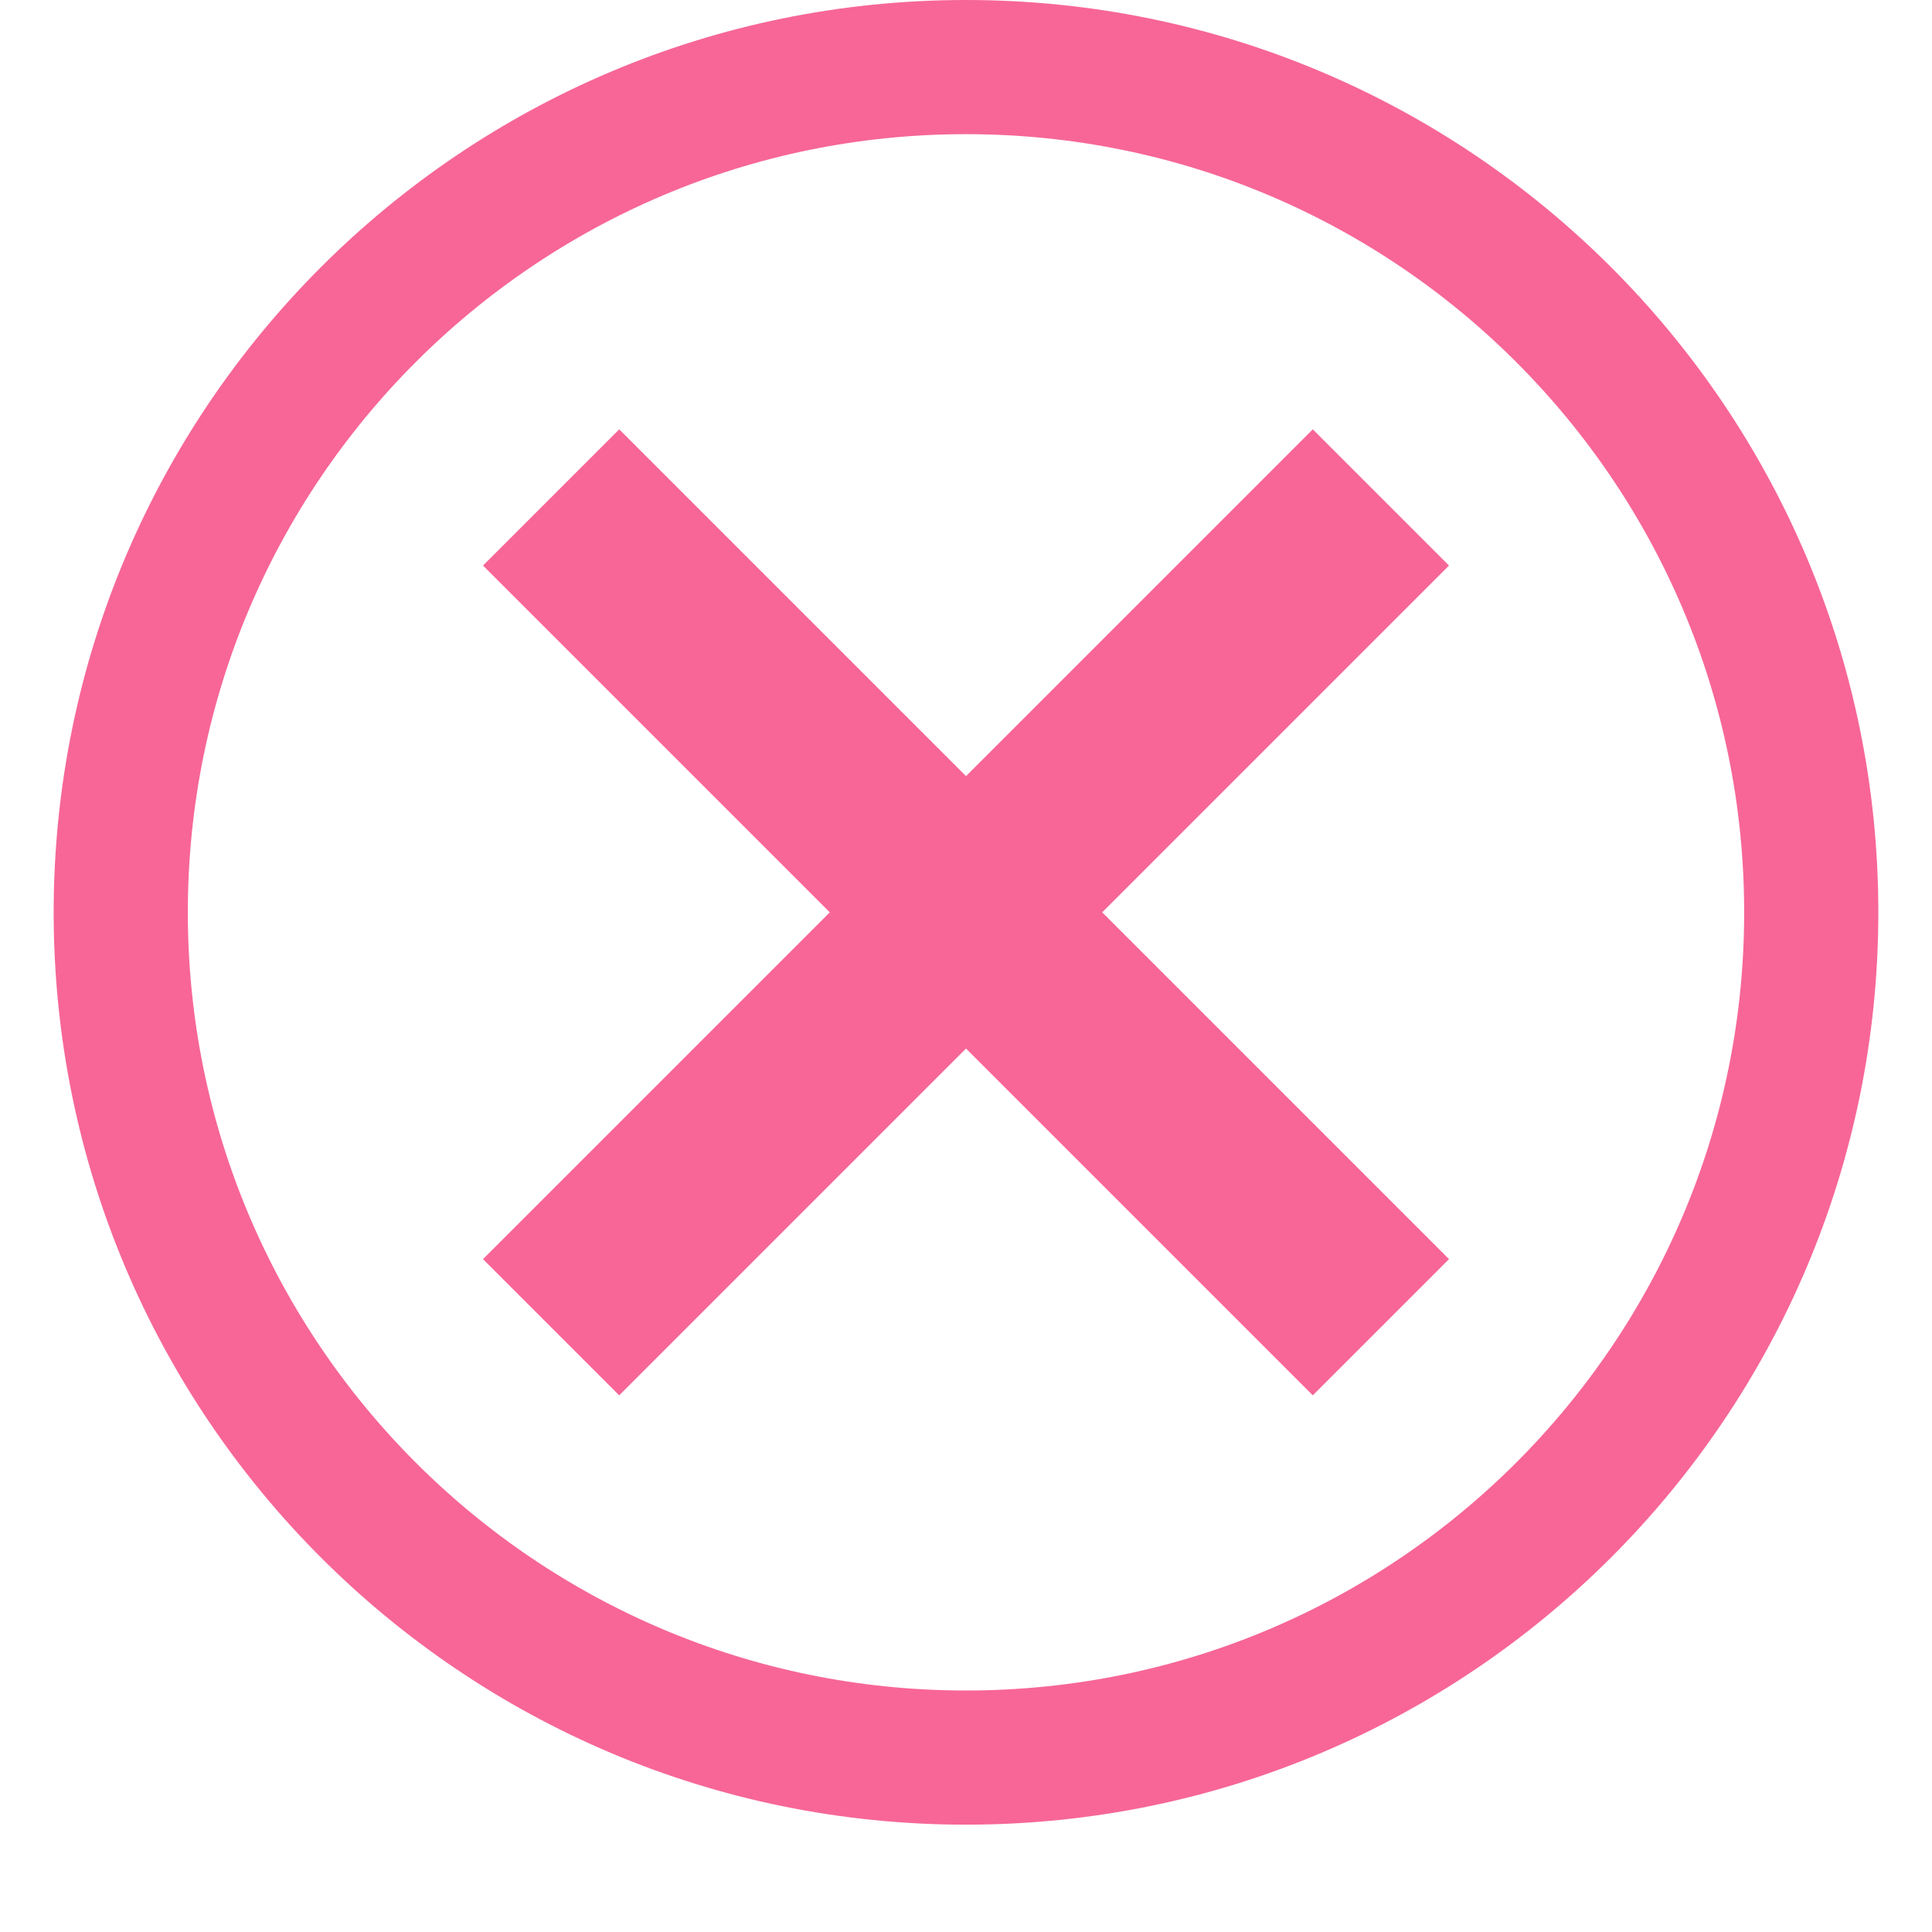
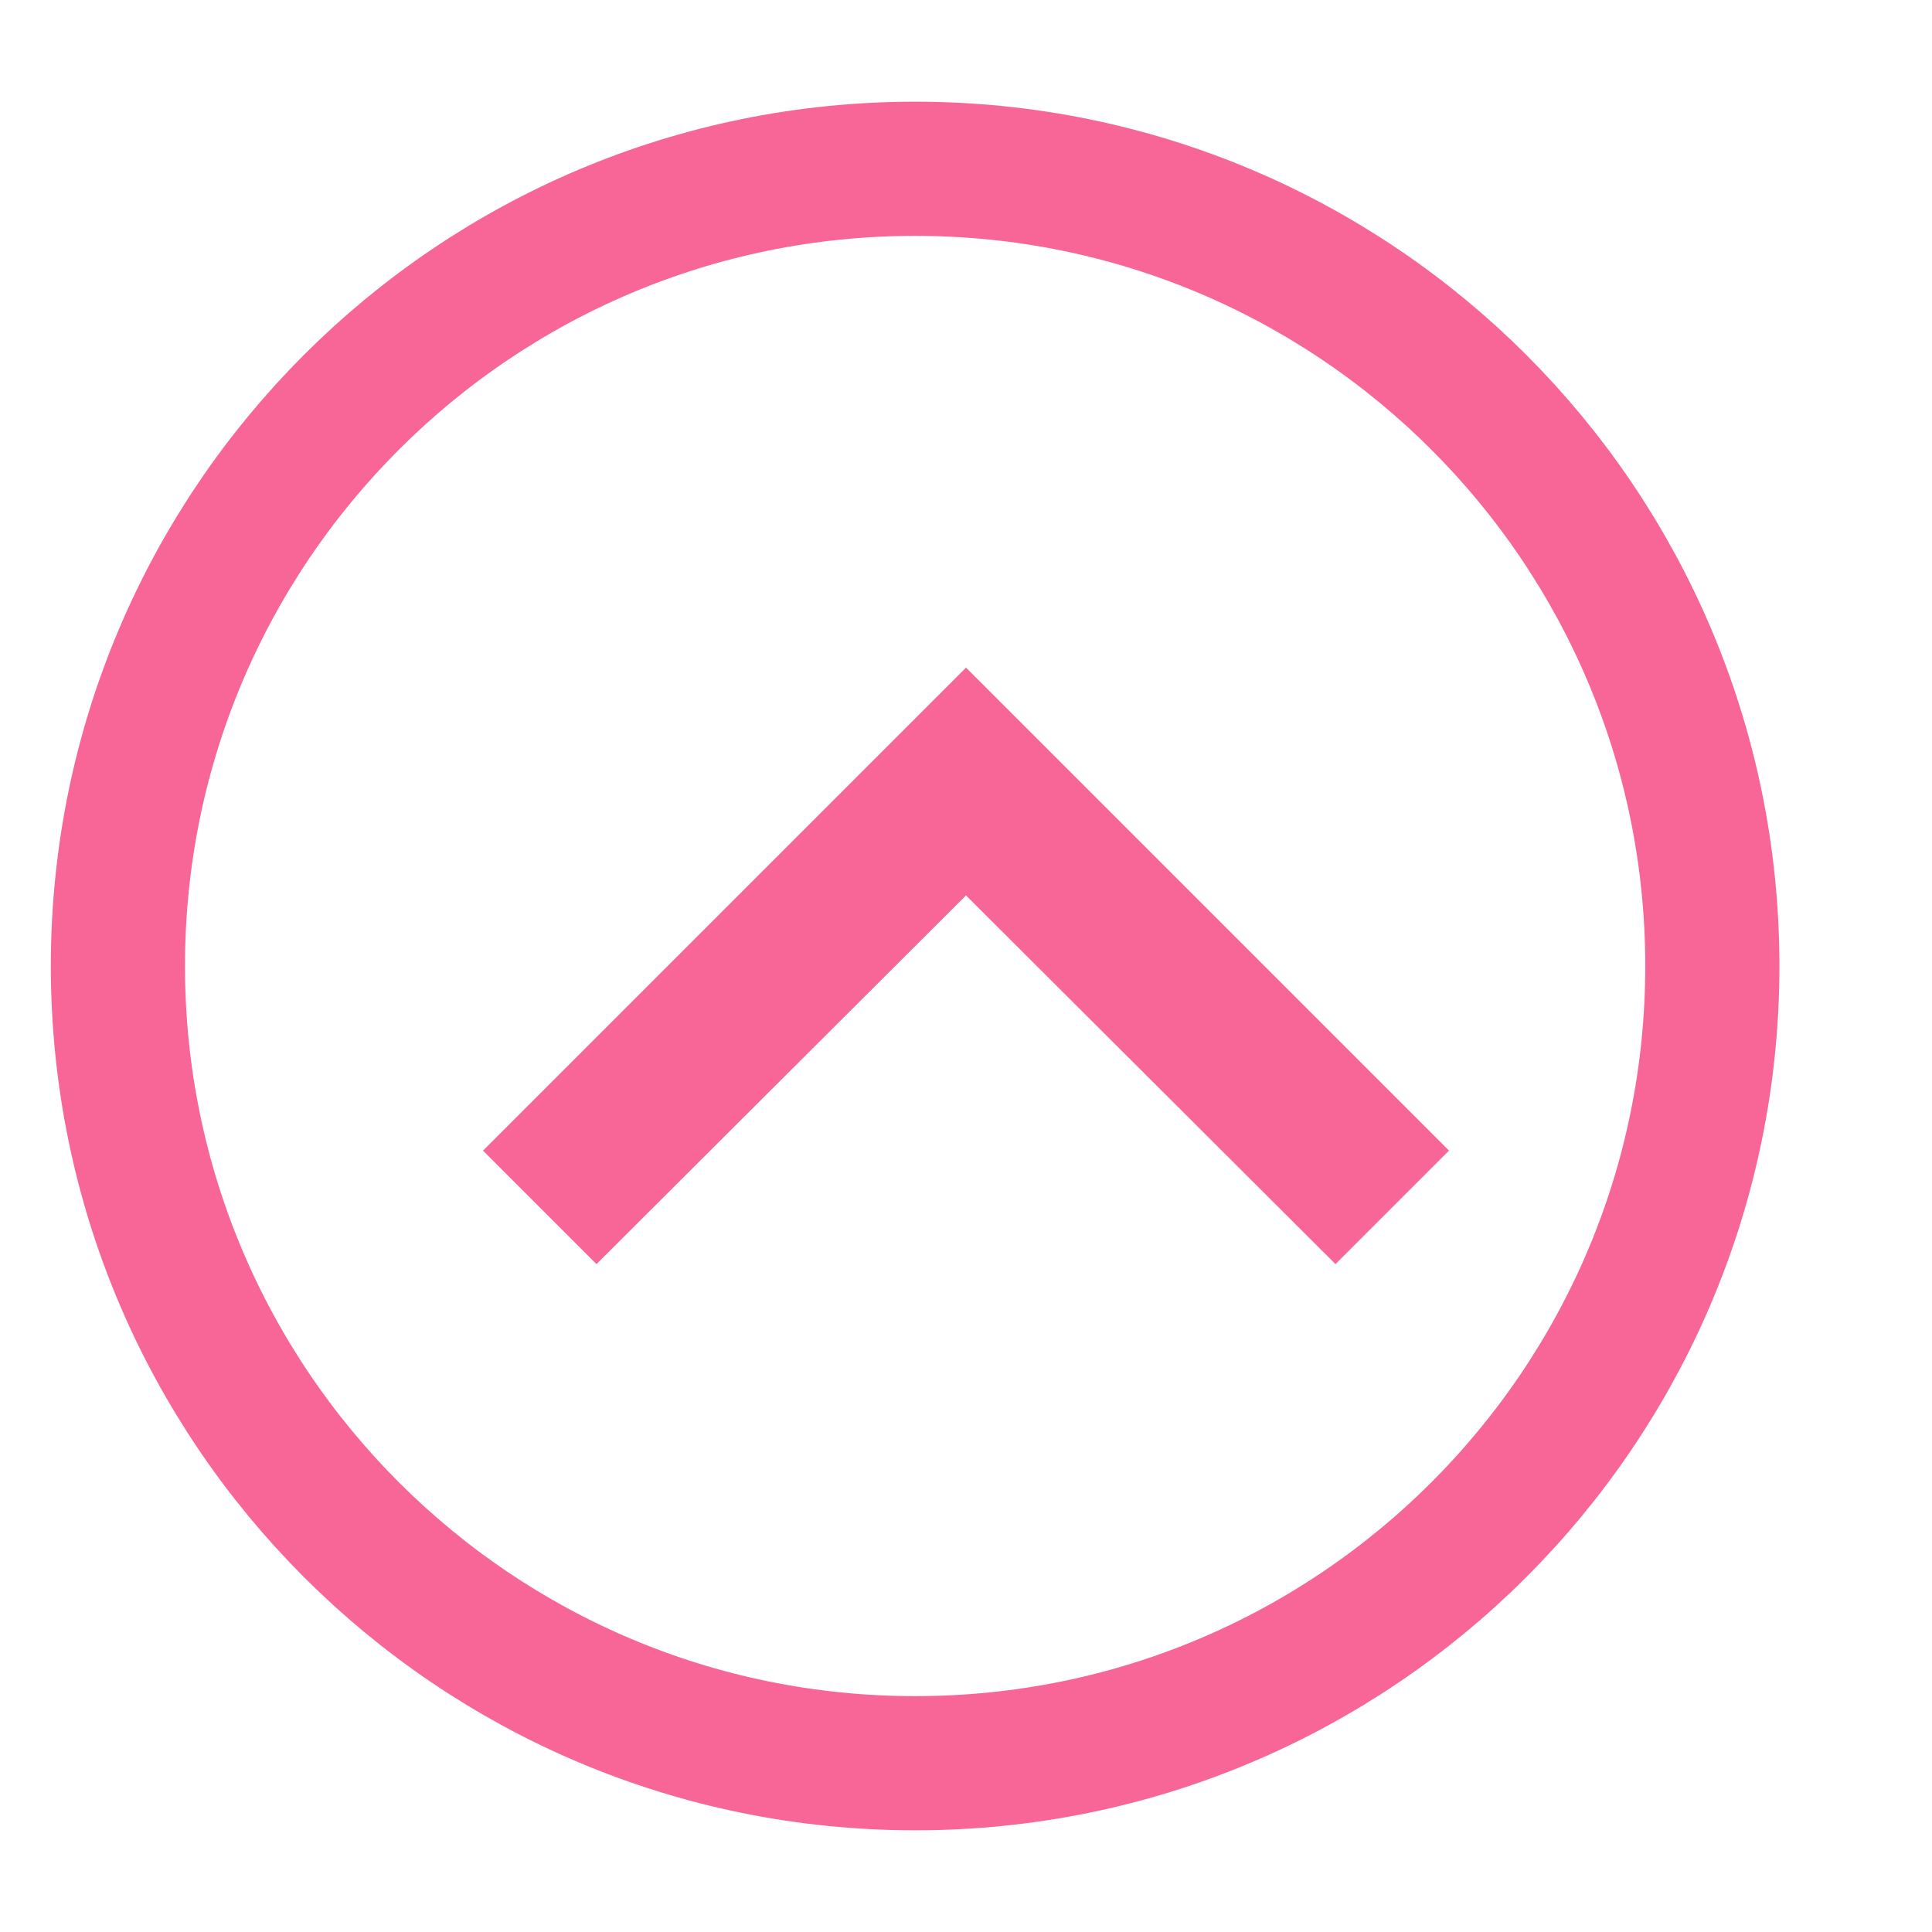
<svg xmlns="http://www.w3.org/2000/svg" width="36" height="36" viewBox="0 0 36 36" fill="none">
-   <path d="M24.462 8L18 14.462L11.538 8L9 10.538L15.462 17L9 23.462L11.538 26L18 19.538L24.462 26L27 23.462L20.538 17L27 10.538L24.462 8Z" fill="#F20152" fill-opacity="0.6" />
-   <circle cx="18" cy="17" r="15.75" stroke="#F20152" stroke-opacity="0.6" stroke-width="2.5" />
+   <path d="M18 12.44L9 21.44L11.115 23.555L18 16.685L24.885 23.555L27 21.44L18 12.44Z" fill="#F20152" fill-opacity="0.6" />
+   <circle cx="17.052" cy="18" r="14.855" stroke="#F20152" stroke-opacity="0.6" stroke-width="2.5" />
</svg>
